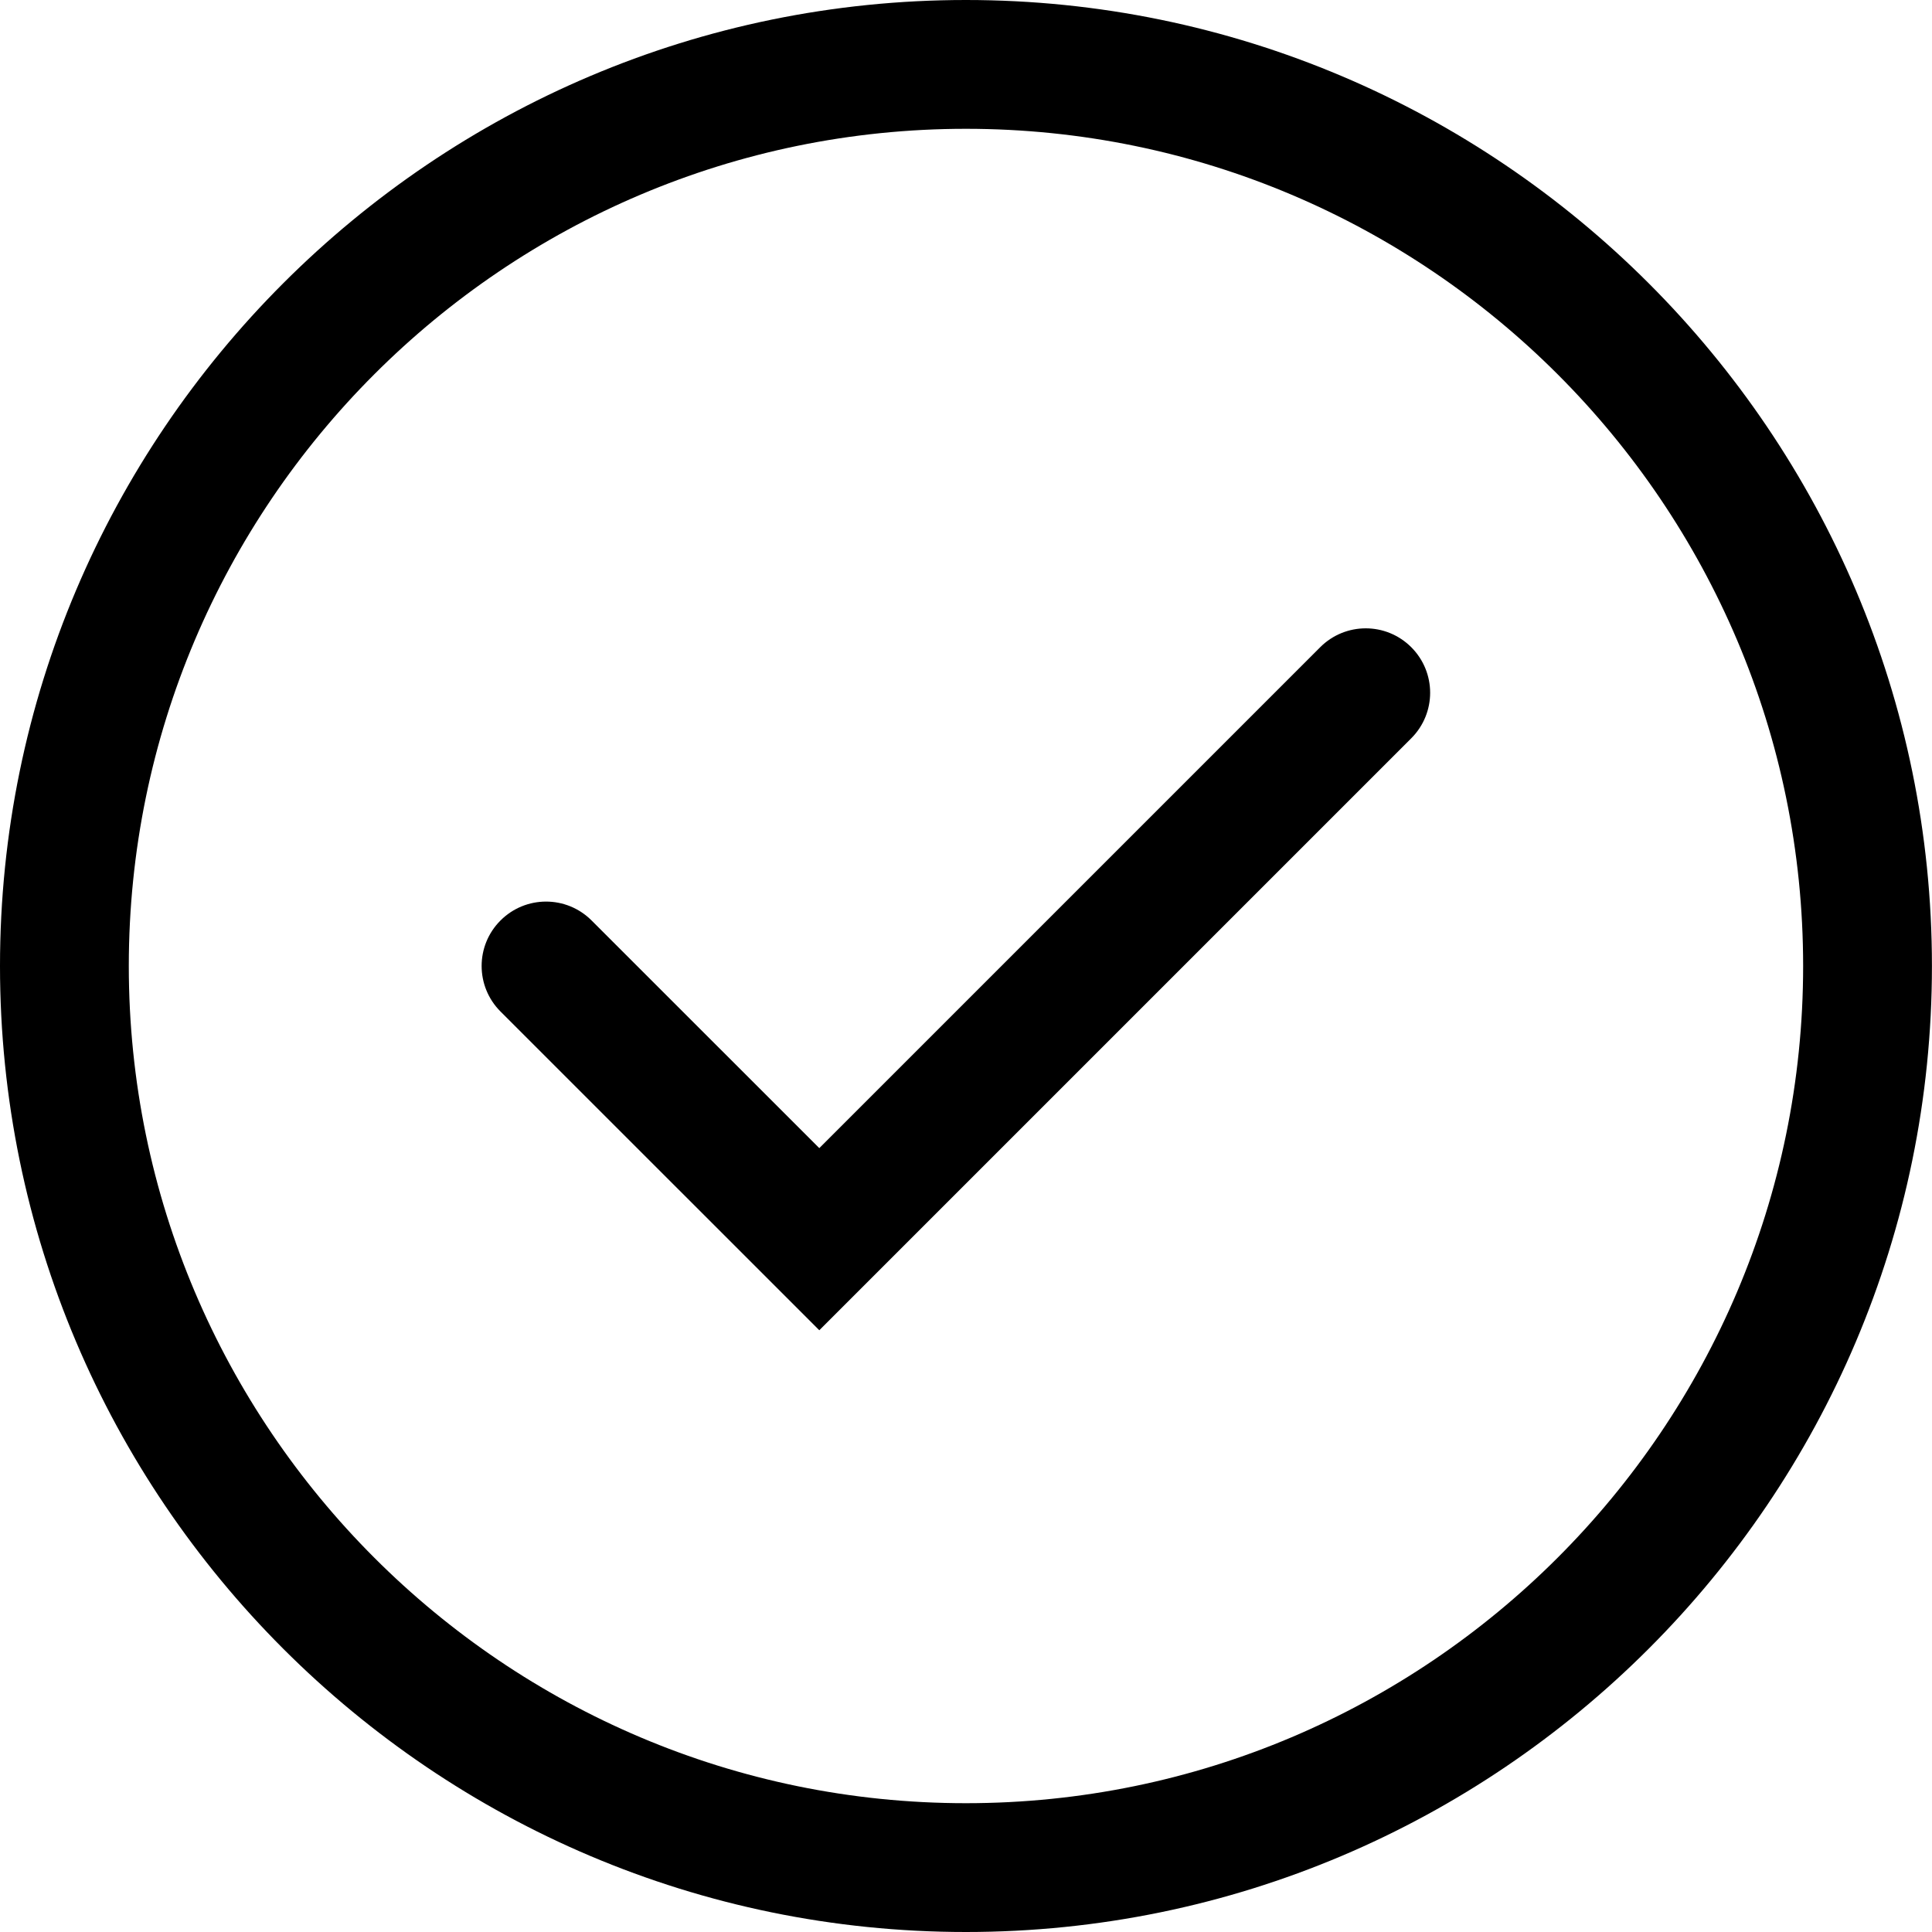
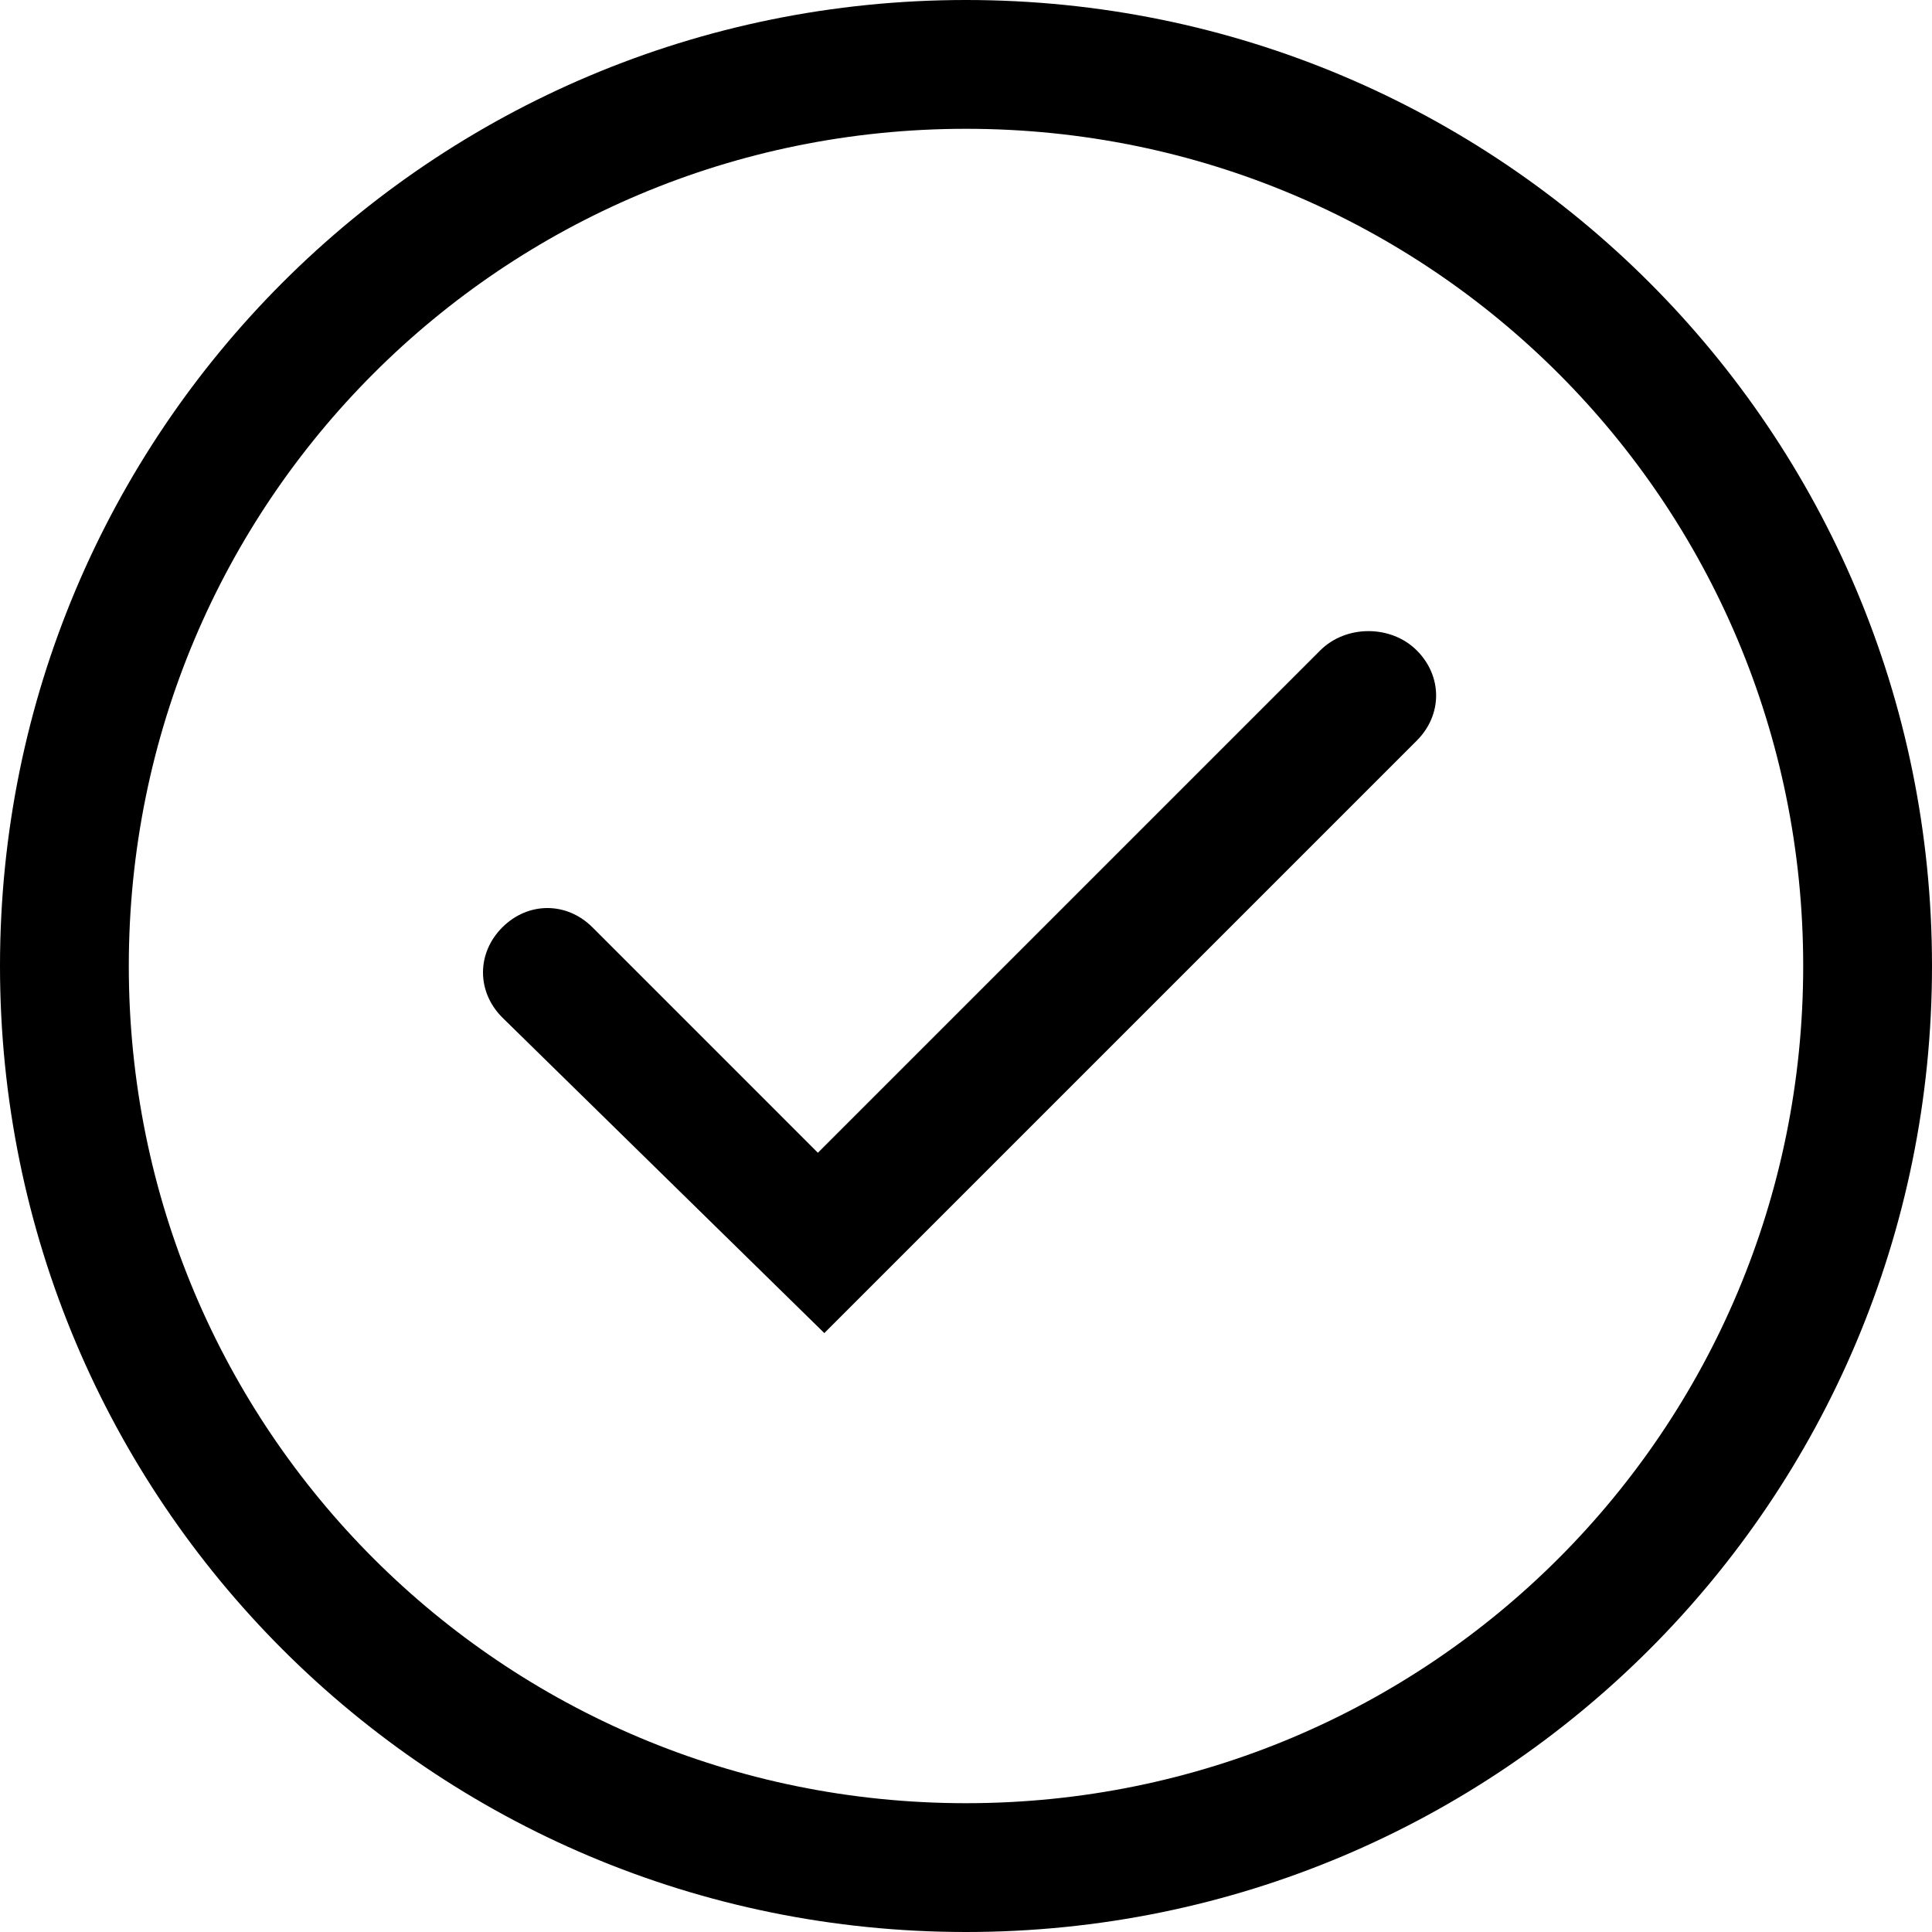
- <svg xmlns="http://www.w3.org/2000/svg" xmlns:xlink="http://www.w3.org/1999/xlink" version="1.1" x="0px" y="0px" width="29.999px" height="30px" viewBox="0 0 29.999 30" enable-background="new 0 0 29.999 30" xml:space="preserve">
-   <g>
-     <defs>
-       <rect id="SVGID_1_" width="29.999" height="30" />
-     </defs>
-     <clipPath id="SVGID_2_">
-       <use xlink:href="#SVGID_1_" overflow="visible" />
-     </clipPath>
-     <path clip-path="url(#SVGID_2_)" d="M14.999,0C6.728,0,0,6.729,0,15c0,8.271,6.728,15,14.999,15   c8.271,0,15-6.729,15-15C29.999,6.729,23.27,0,14.999,0 M14.999,28C7.832,28,2,22.168,2,15S7.832,2,14.999,2   c7.168,0,13,5.832,13,13S22.167,28,14.999,28" />
-     <path clip-path="url(#SVGID_2_)" d="M20.5,10.05l-7.778,7.778l-3.536-3.535c-0.391-0.391-1.023-0.391-1.414,0   c-0.391,0.39-0.391,1.023,0,1.414l4.95,4.949l9.192-9.192c0.391-0.391,0.391-1.023,0-1.414S20.891,9.659,20.5,10.05" />
-   </g>
+ <svg xmlns="http://www.w3.org/2000/svg" version="1.1" id="Layer_1" x="0px" y="0px" viewBox="0 0 30 30" style="enable-background:new 0 0 30 30;" xml:space="preserve">
+   <path d="M15,0C6.7,0,0,6.7,0,15s6.7,15,15,15s15-6.7,15-15S23.3,0,15,0 M15,28C7.8,28,2,22.2,2,15S7.8,2,15,2c7.2,0,13,5.8,13,13  S22.2,28,15,28" />
+   <path d="M20.5,10.1l-7.8,7.8l-3.5-3.5c-0.4-0.4-1-0.4-1.4,0c-0.4,0.4-0.4,1,0,1.4l5,4.9l9.2-9.2c0.4-0.4,0.4-1,0-1.4  S20.9,9.7,20.5,10.1" />
</svg>
